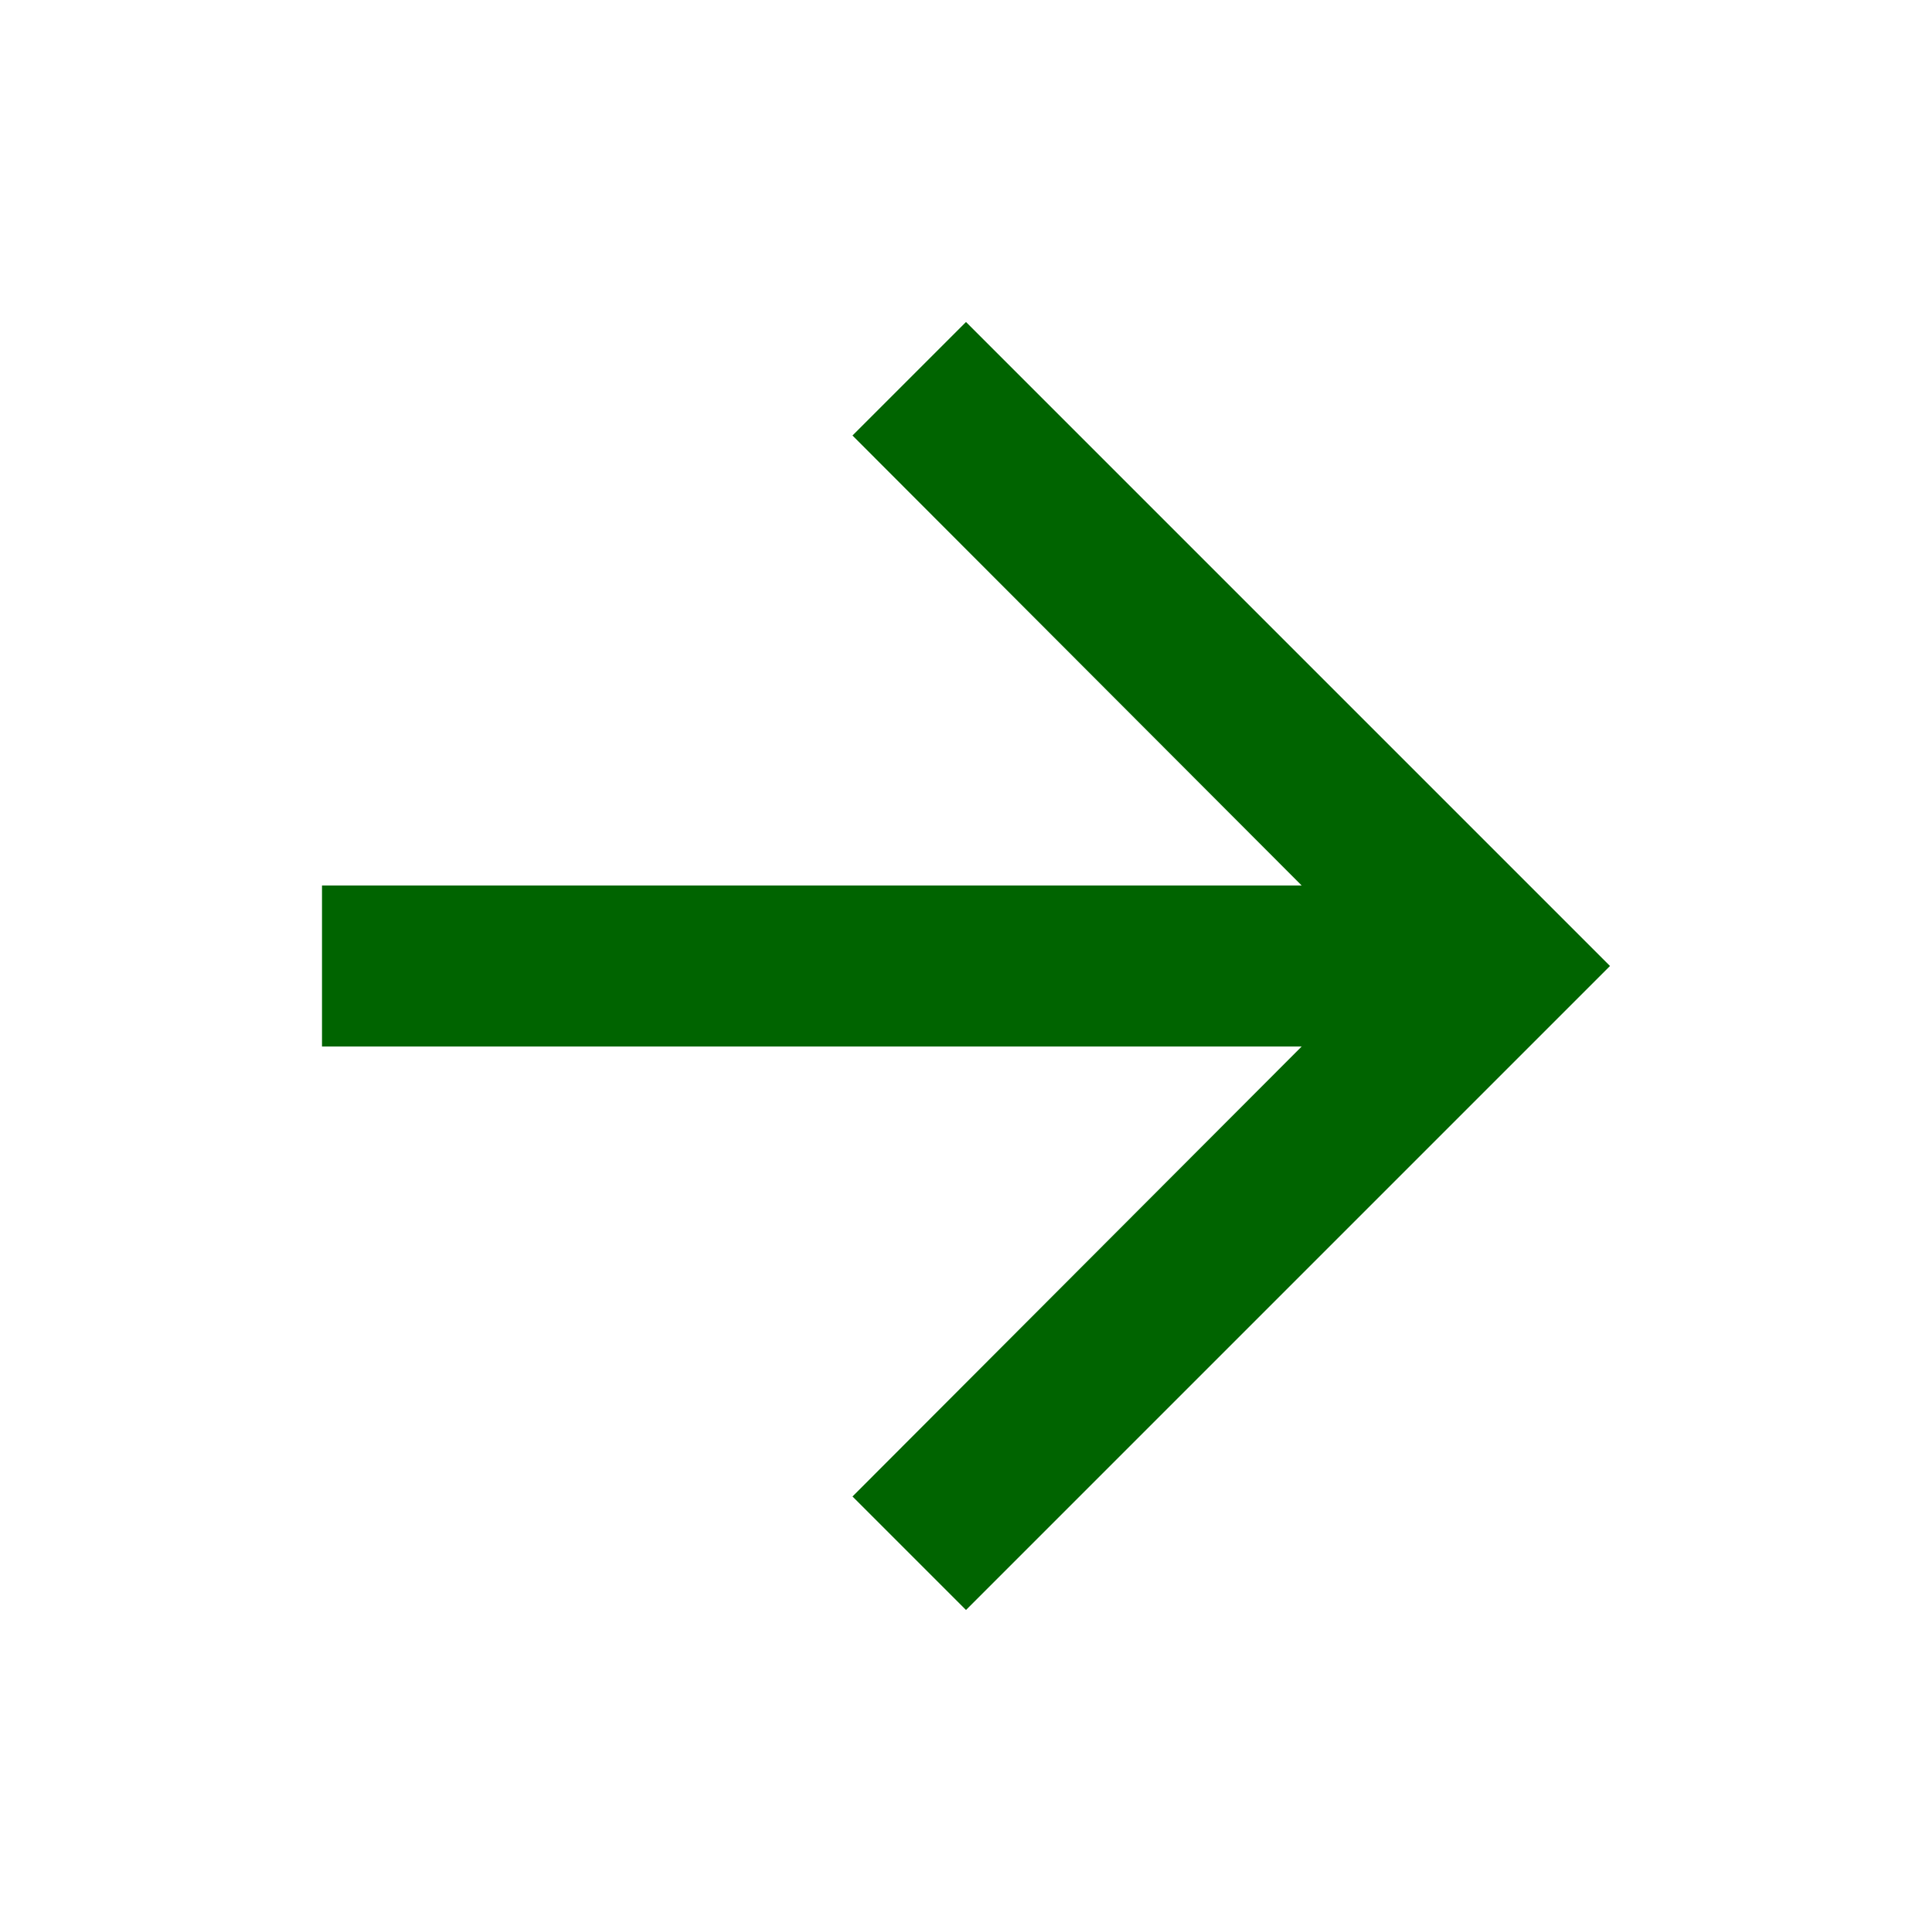
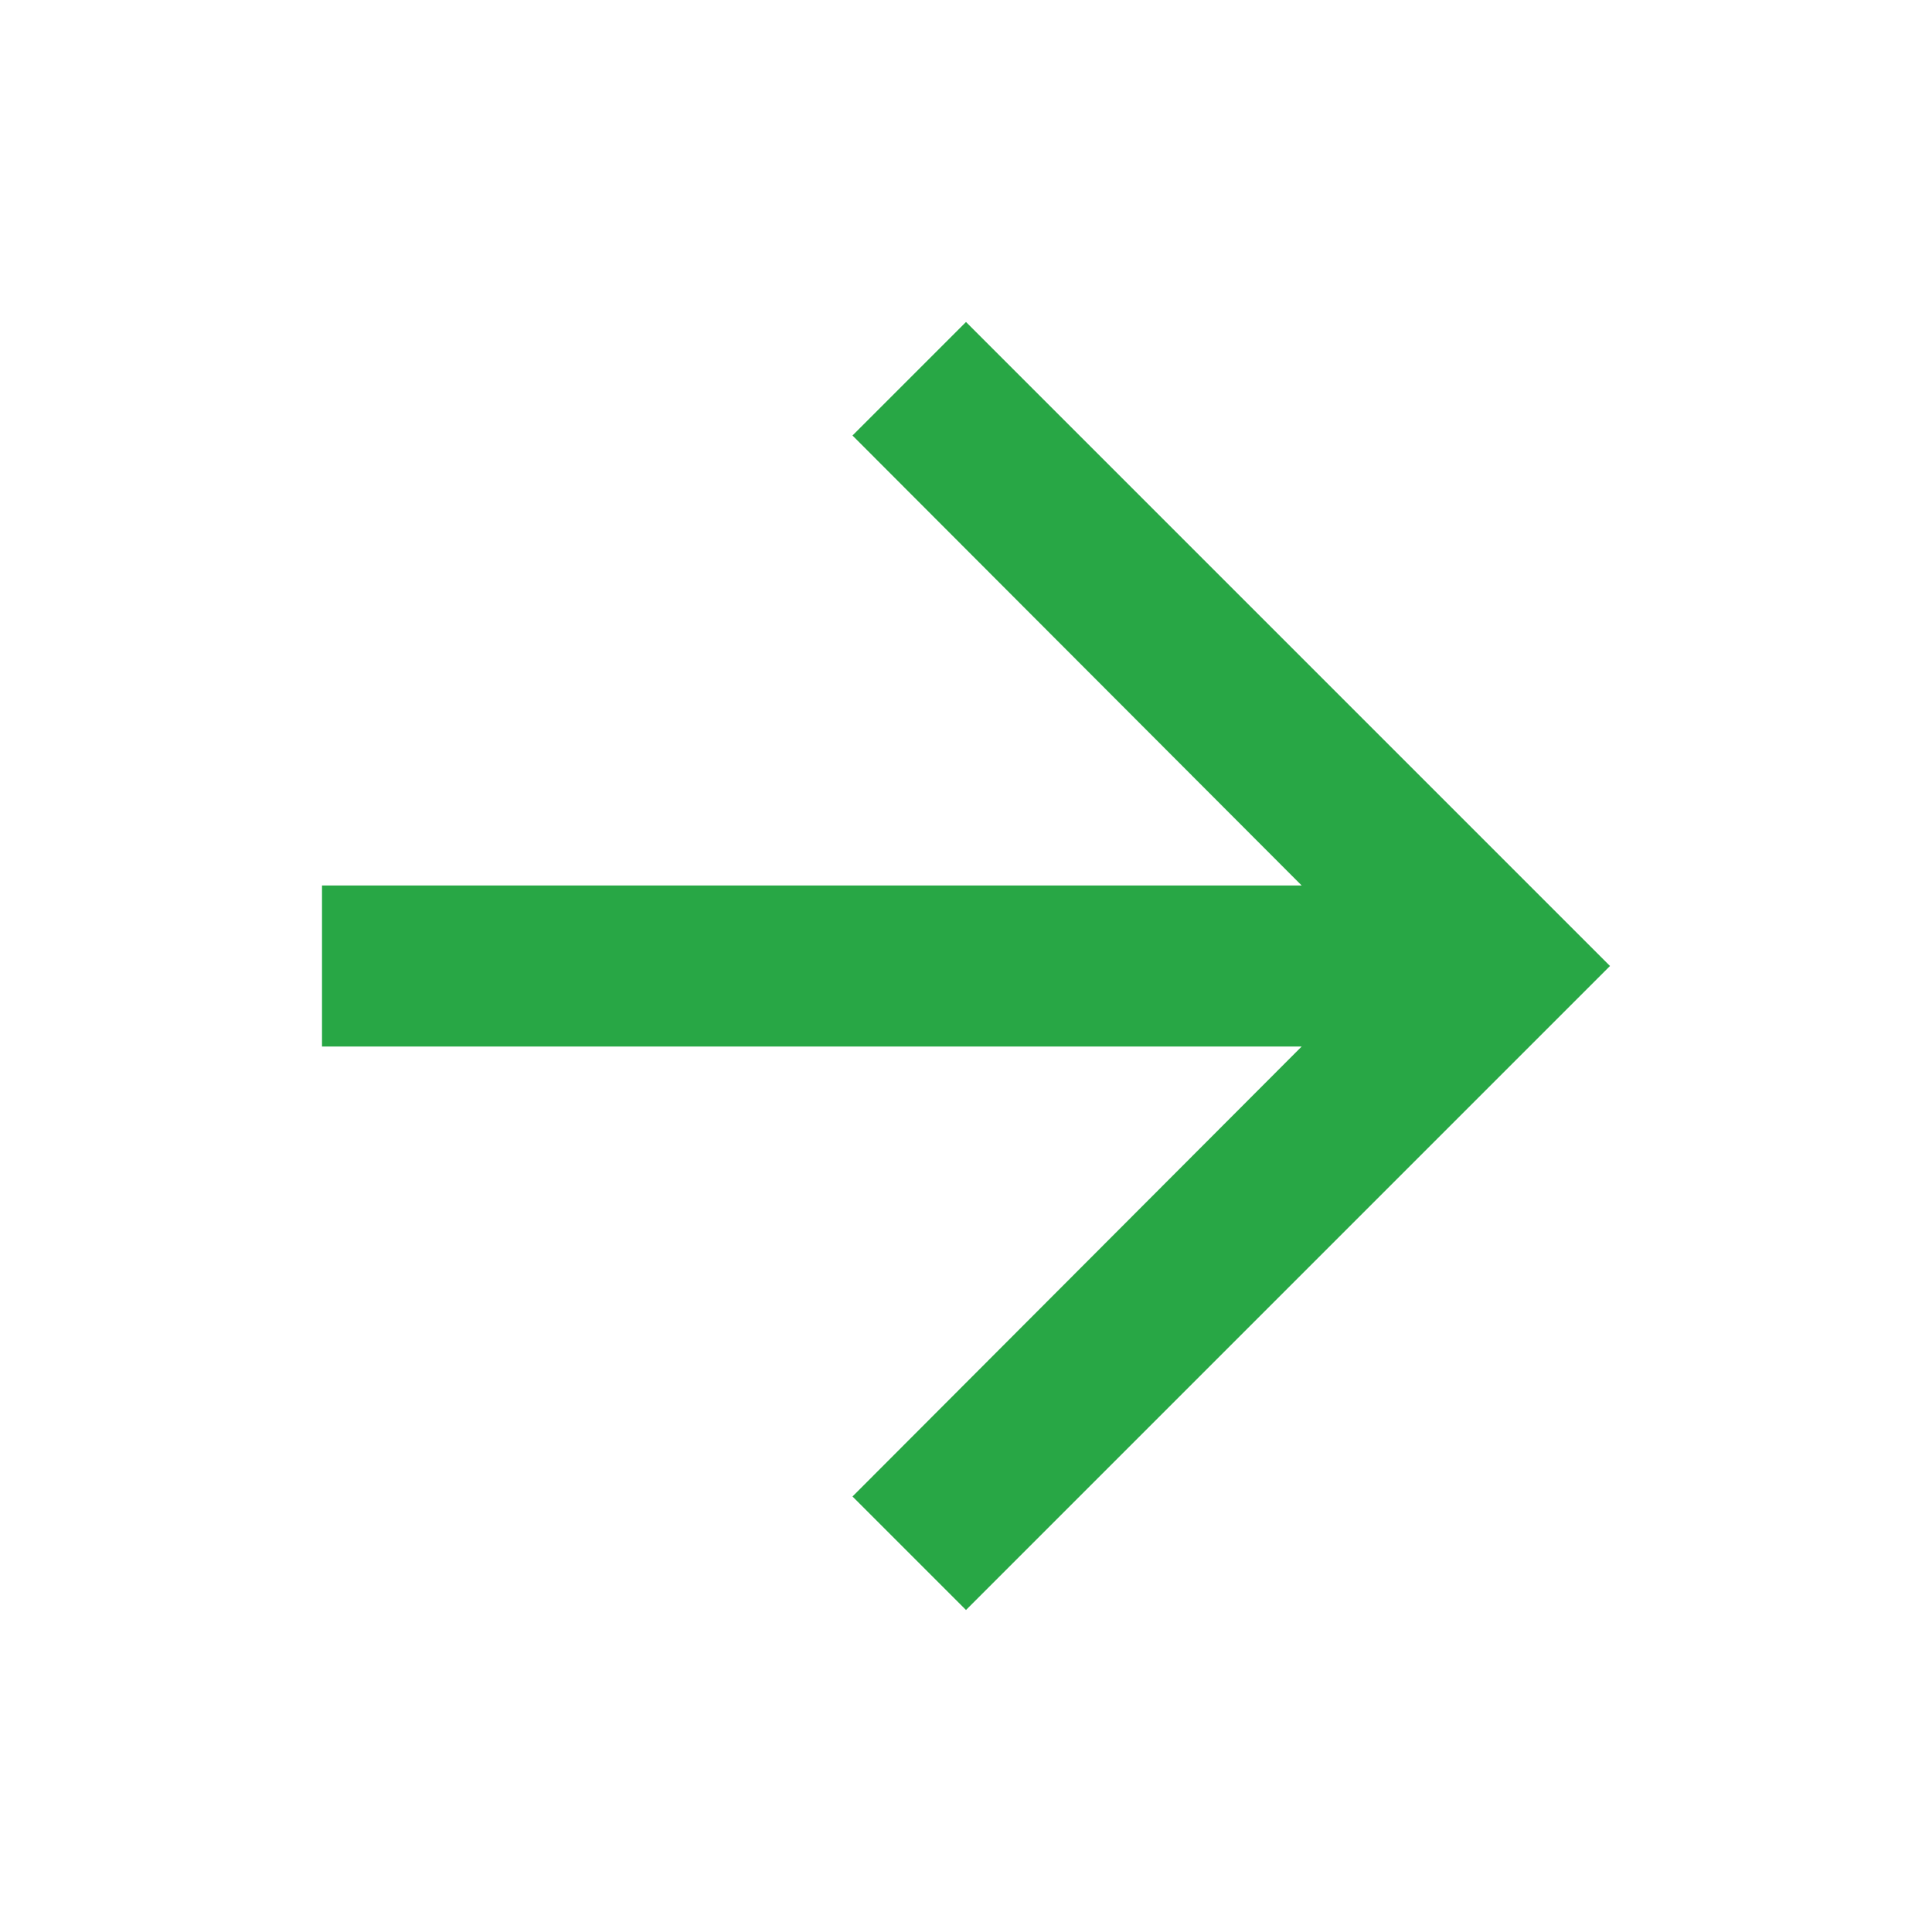
<svg xmlns="http://www.w3.org/2000/svg" height="24" viewBox="0 0 24 24" width="24">
  <path d="M0 0h24v24H0z" fill="none" />
-   <path fill="darkgreen" d="M12 4l-1.41 1.41L16.17 11H4v2h12.17l-5.58 5.59L12 20l8-8z" />
+   <path fill="#28a745" d="M12 4l-1.41 1.41L16.17 11H4v2h12.17l-5.58 5.59L12 20l8-8z" />
</svg>
